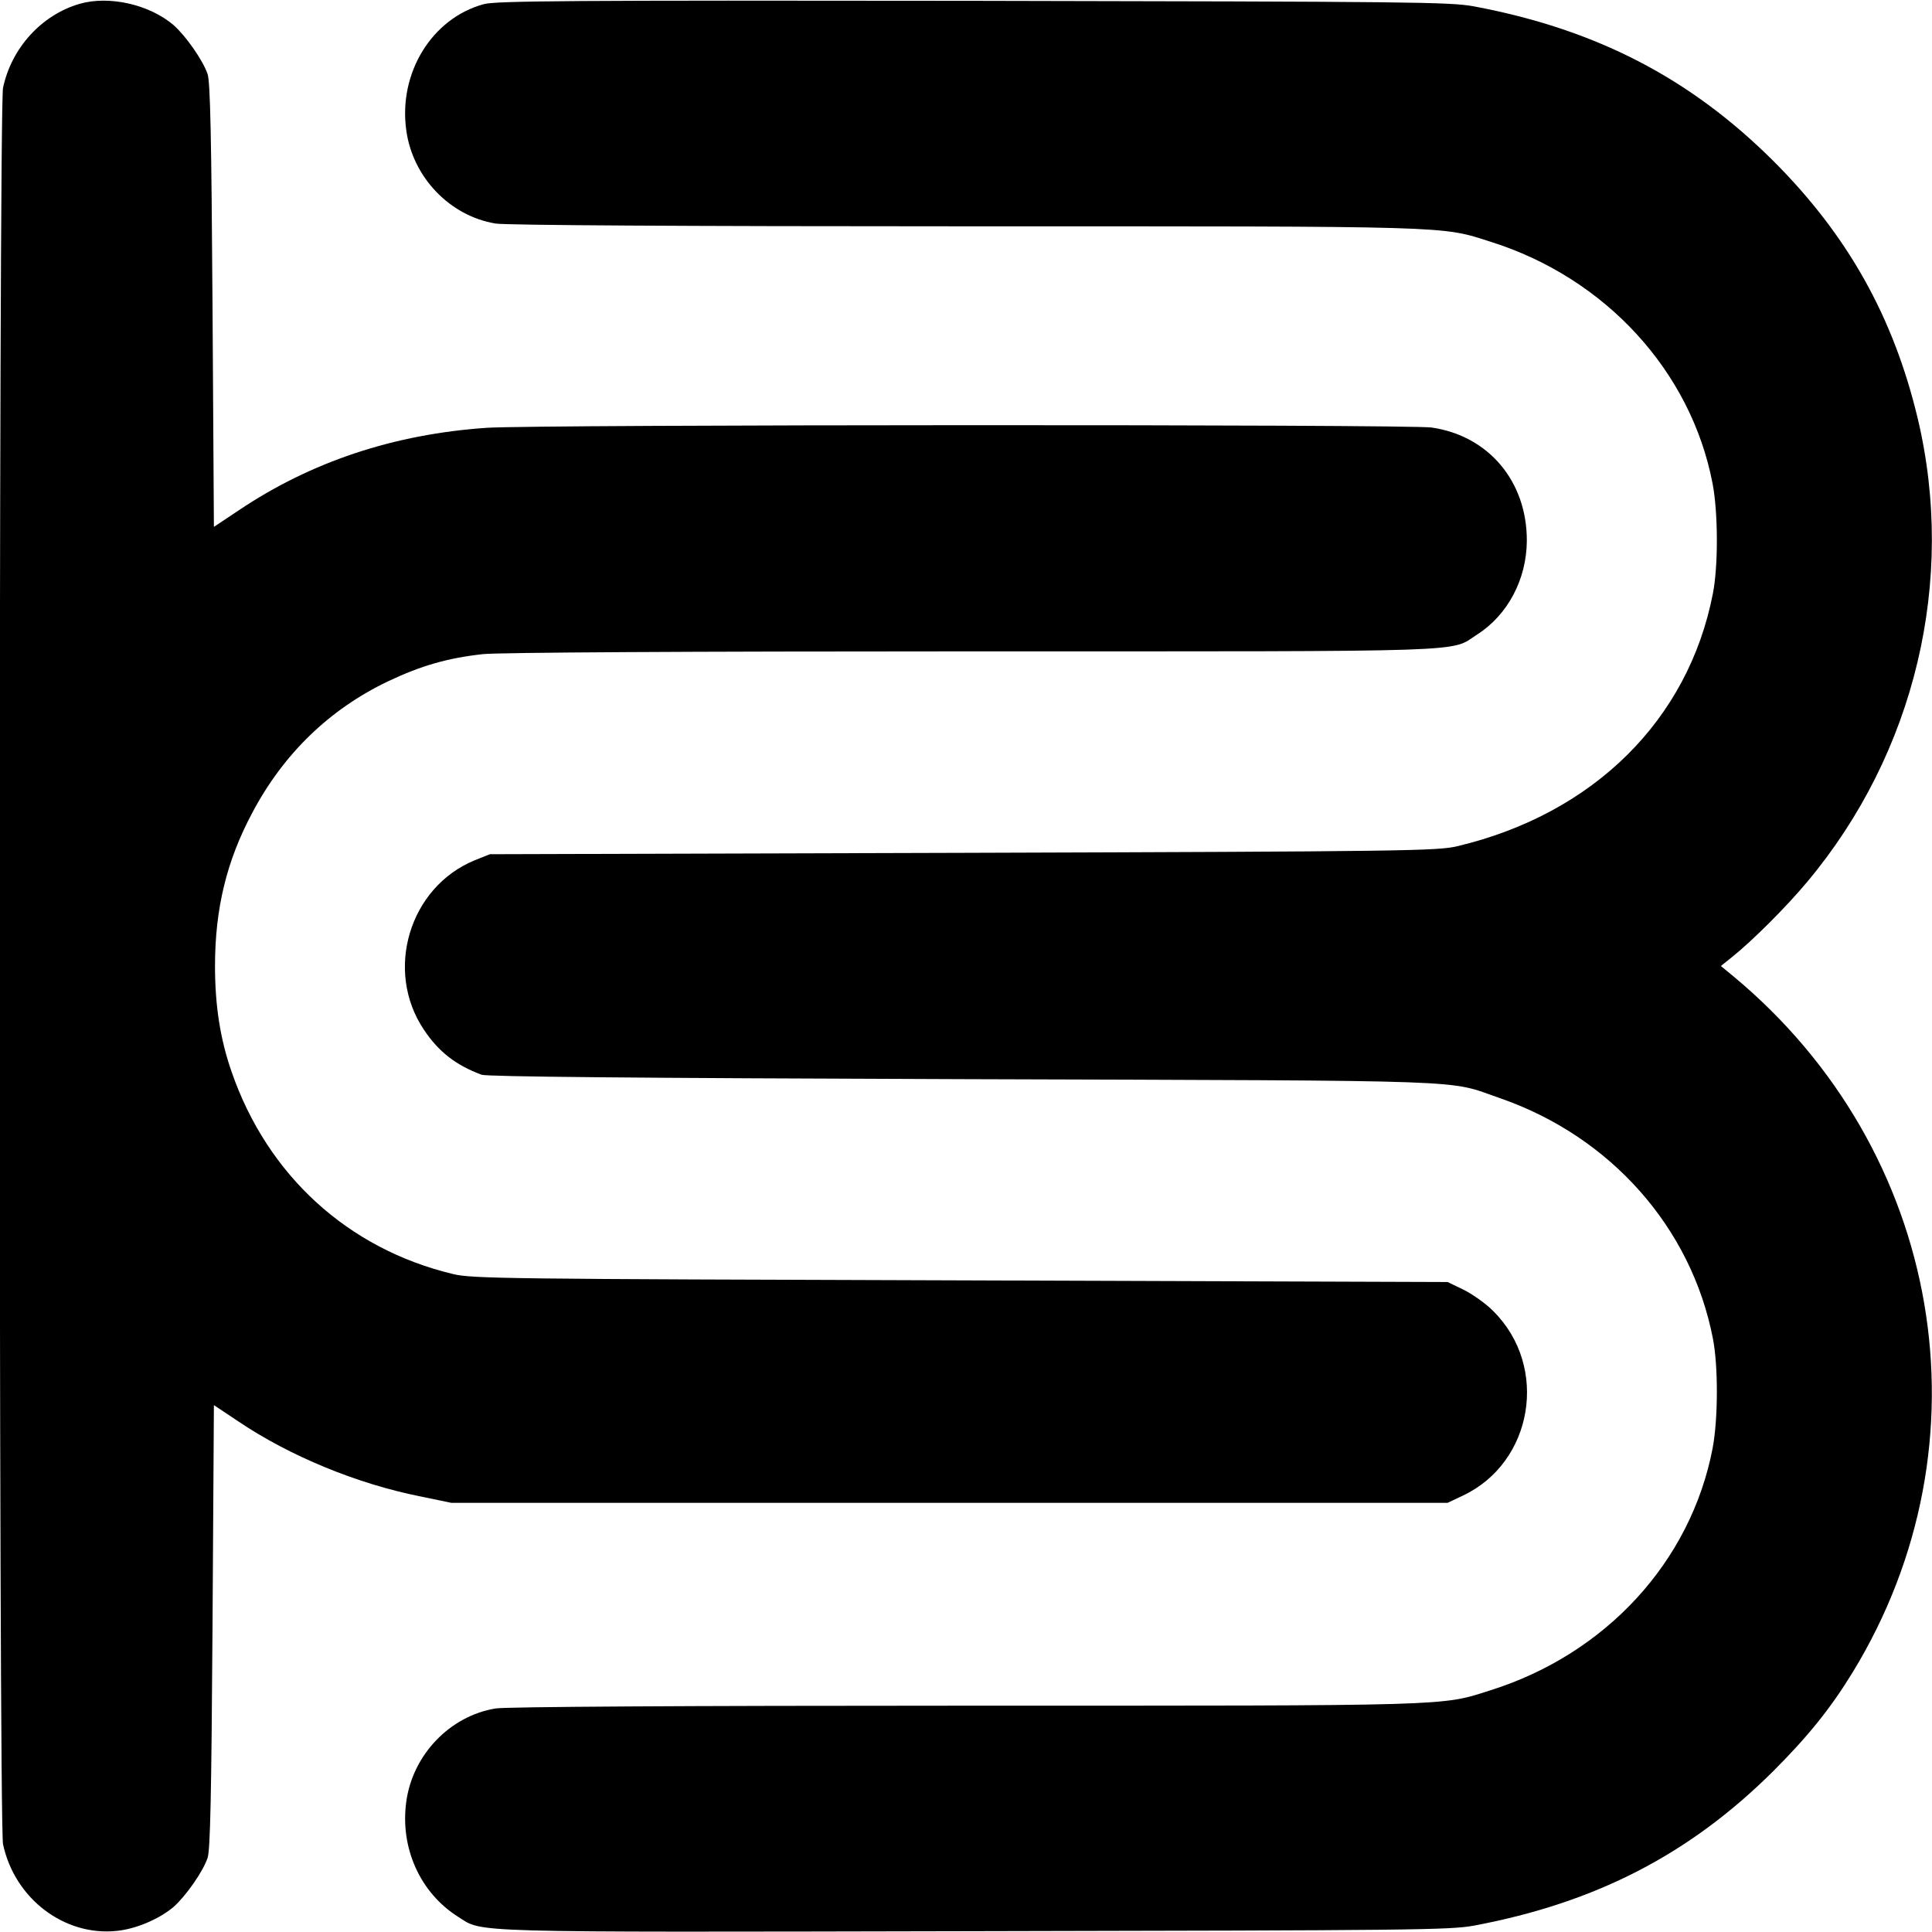
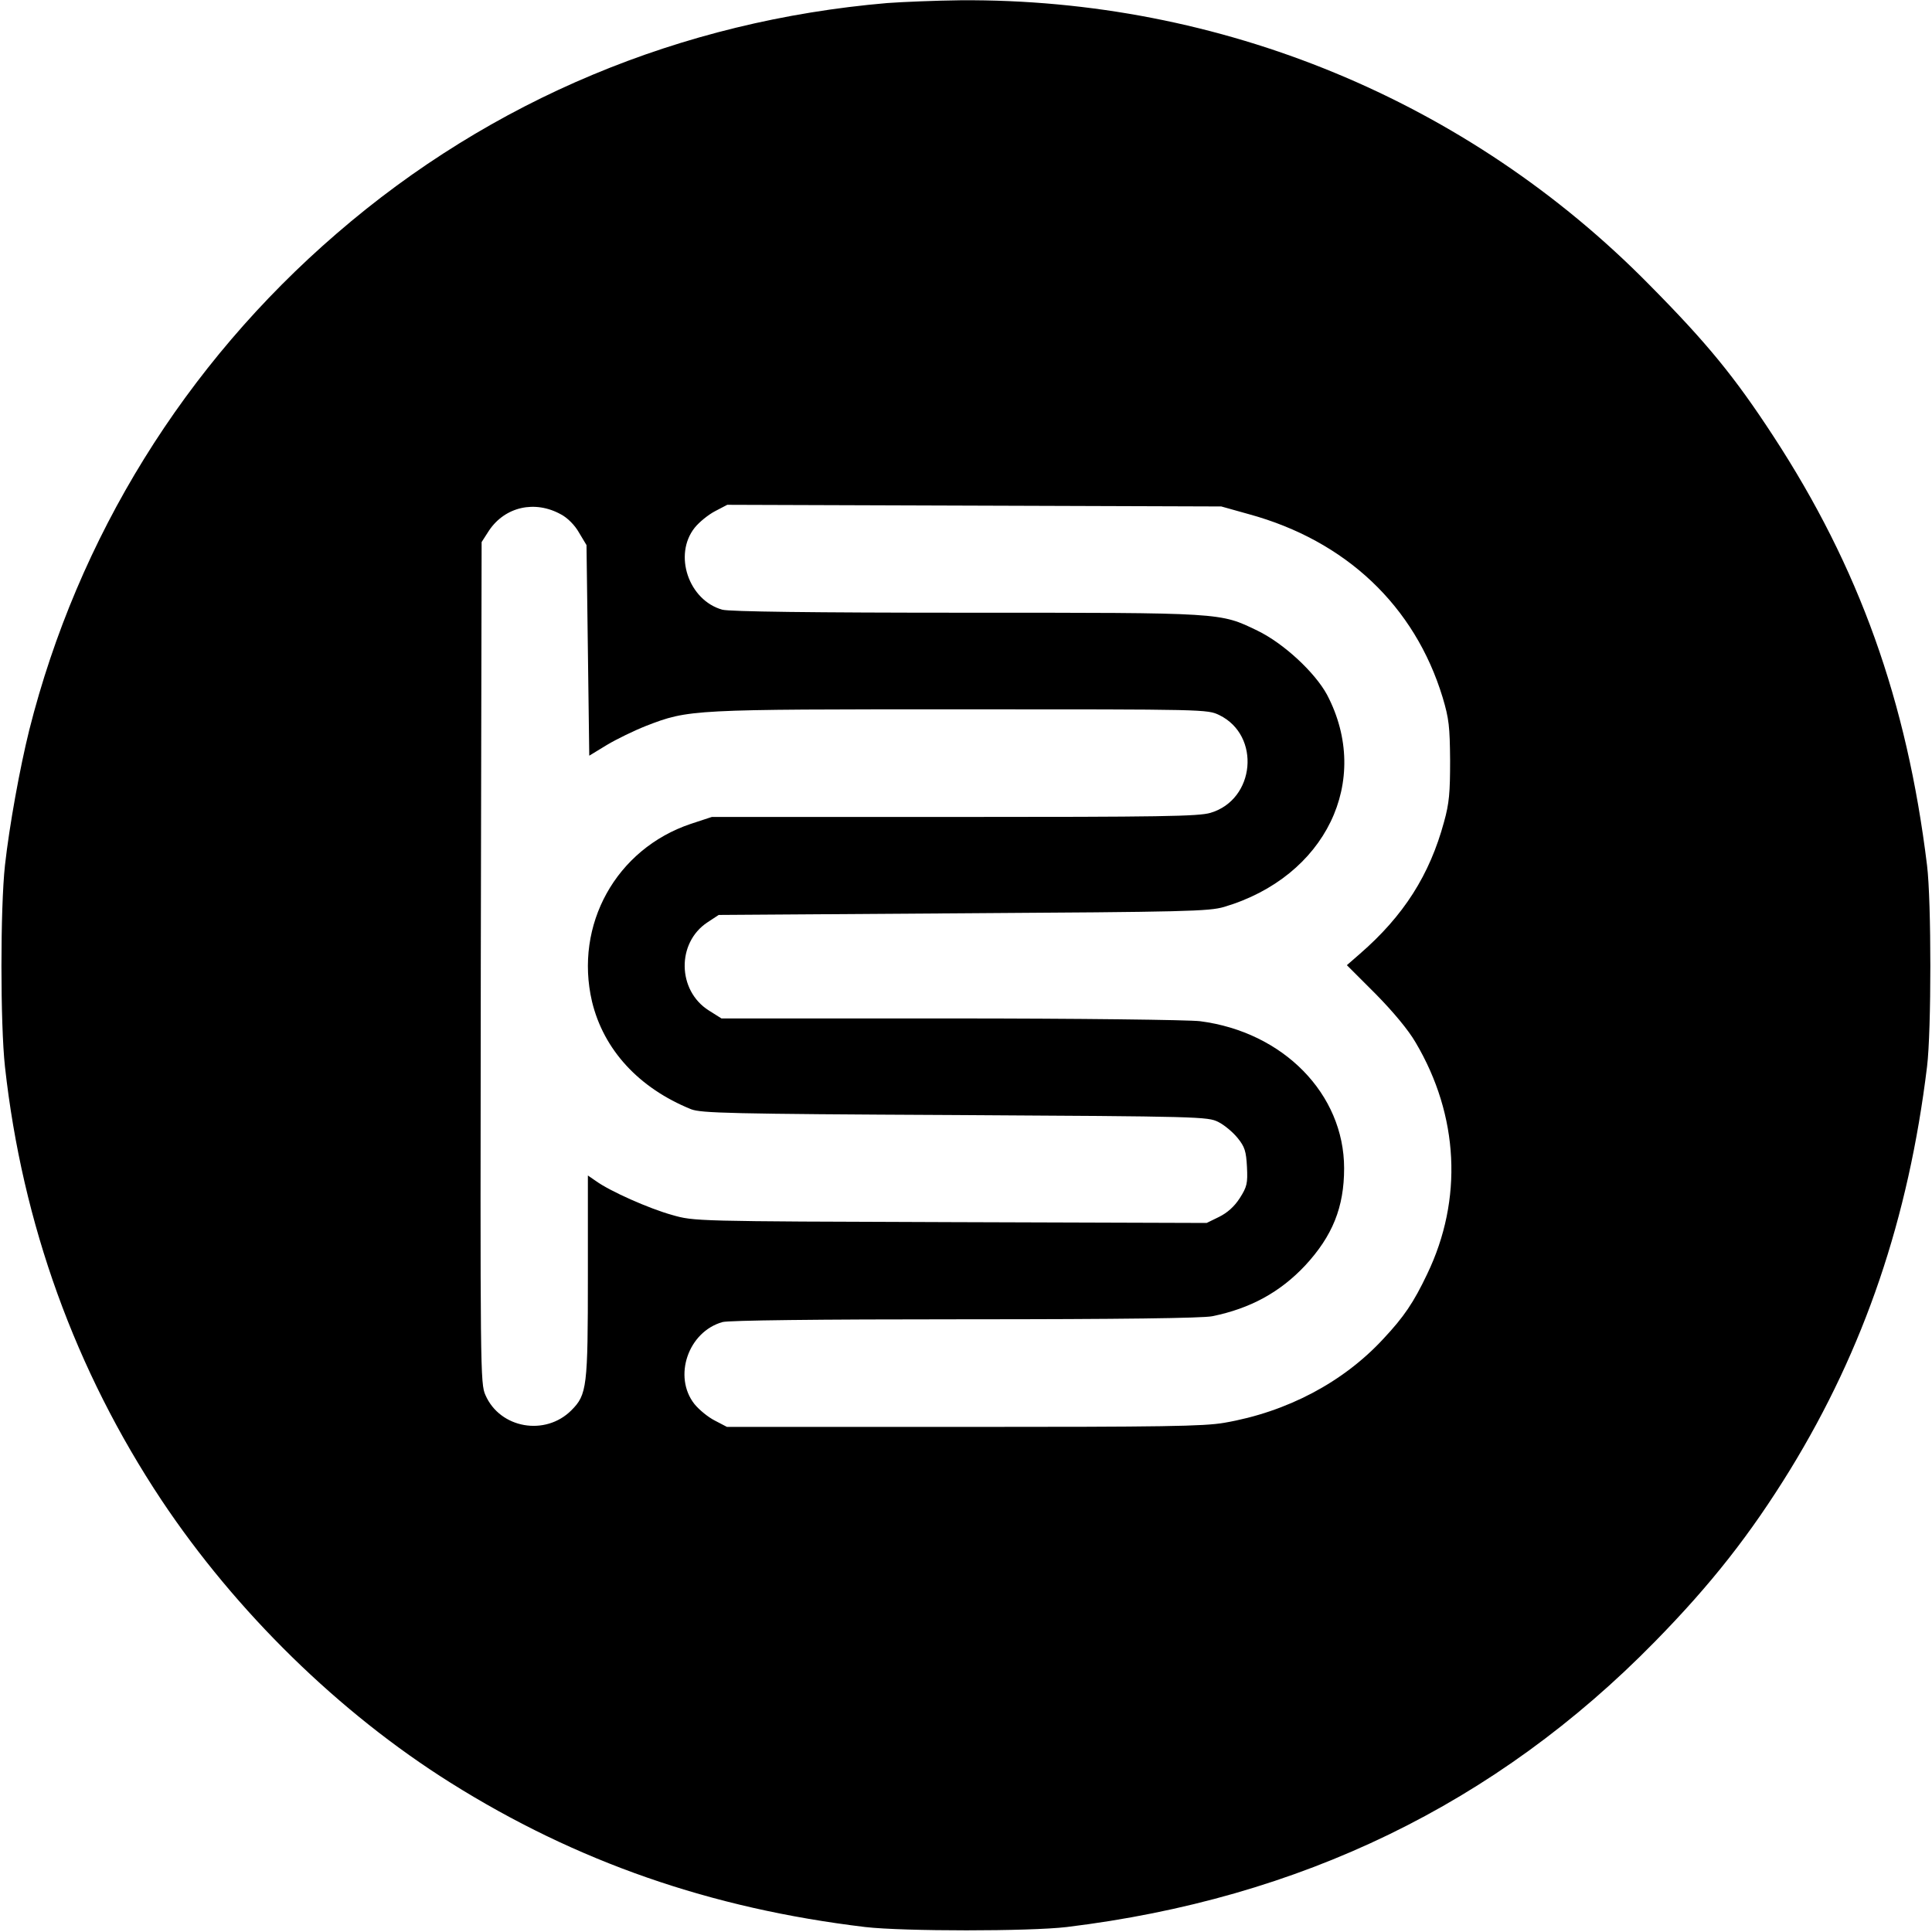
<svg xmlns="http://www.w3.org/2000/svg" version="1.0" width="700pt" height="700pt" viewBox="0 0 700 700" preserveAspectRatio="xMidYMid meet">
  <g transform="translate(0,700) scale(0.1,-0.1)" fill="#000000" stroke="none">
-     <path d="M288 6986 c-137 -40 -246 -159 -277 -304 -16 -76 -16 -6288 0 -6364 42 -197 222 -334 412 -314 70 7 154 43 206 87 44 39 106 127 123 177 10 28 14 230 18 839 l5 802 90 -60 c186 -125 428 -225 659 -271 l111 -23 1805 0 1805 0 55 26 c255 120 313 467 111 668 -25 26 -73 60 -106 77 l-60 29 -1765 6 c-1646 5 -1770 6 -1839 23 -380 91 -672 357 -802 733 -41 118 -60 239 -60 383 0 207 42 381 135 555 113 214 280 375 491 476 120 57 217 85 345 99 59 6 732 10 1775 10 1847 0 1726 -4 1827 61 111 71 179 200 180 339 1 215 -138 381 -345 411 -84 12 -3243 11 -3423 -1 -337 -23 -637 -123 -899 -299 l-90 -60 -5 802 c-4 609 -8 811 -18 839 -17 50 -79 138 -123 177 -88 75 -234 108 -341 77z" />
-     <path d="M1753 6985 c-188 -51 -310 -249 -281 -457 23 -170 158 -311 324 -338 36 -6 683 -10 1699 -10 1784 0 1724 2 1906 -56 416 -131 726 -469 804 -876 20 -104 21 -298 1 -399 -89 -458 -433 -798 -926 -915 -70 -17 -190 -19 -1790 -24 l-1715 -5 -55 -22 c-237 -97 -328 -400 -184 -614 53 -80 117 -129 209 -163 21 -7 534 -12 1745 -16 1896 -6 1748 -1 1945 -69 401 -139 693 -469 771 -870 20 -101 19 -295 -1 -399 -79 -410 -386 -744 -804 -876 -182 -58 -122 -56 -1906 -56 -1016 0 -1663 -4 -1699 -10 -166 -27 -301 -168 -324 -338 -23 -167 50 -330 188 -417 92 -58 2 -56 1871 -52 1587 3 1721 4 1809 20 442 83 783 259 1086 561 125 125 207 227 286 356 509 832 328 1892 -432 2523 l-45 37 40 32 c75 60 198 183 273 273 391 467 540 1092 400 1680 -88 367 -253 662 -522 931 -303 302 -644 478 -1086 561 -88 16 -220 17 -1815 20 -1461 2 -1728 0 -1772 -12z" />
+     <path d="M3215 6989 c-748 -64 -1435 -351 -1995 -835 -551 -475 -938 -1101 -1114 -1799 -34 -137 -72 -346 -88 -490 -17 -155 -17 -575 0 -730 63 -570 255 -1100 567 -1570 270 -405 644 -771 1047 -1024 457 -287 944 -456 1503 -523 139 -16 595 -16 730 0 847 103 1555 446 2131 1034 204 208 346 389 490 623 269 439 429 910 496 1460 16 130 16 600 0 730 -73 596 -246 1079 -557 1555 -139 213 -239 336 -449 548 -657 668 -1554 1038 -2496 1031 -91 -1 -210 -6 -265 -10z m-1182 -1853 c23 -12 50 -39 65 -66 l27 -45 5 -381 5 -382 64 39 c35 21 99 52 142 69 155 60 164 60 1142 60 890 0 891 0 935 -21 151 -74 130 -306 -32 -354 -42 -13 -183 -15 -929 -15 l-878 0 -76 -25 c-271 -91 -423 -366 -358 -644 42 -174 169 -313 359 -390 37 -14 138 -17 956 -21 890 -5 916 -6 954 -25 22 -11 53 -37 70 -58 26 -32 31 -48 34 -105 3 -60 0 -72 -26 -113 -20 -31 -45 -53 -75 -68 l-45 -22 -928 3 c-928 3 -929 3 -1009 26 -83 23 -225 86 -276 123 l-29 20 0 -361 c0 -406 -3 -433 -60 -490 -94 -94 -258 -66 -311 55 -19 42 -19 82 -17 1567 l3 1524 27 42 c58 86 166 111 261 58z m2492 1 c351 -96 601 -332 702 -664 23 -77 26 -106 27 -228 0 -116 -3 -155 -22 -223 -52 -192 -146 -340 -305 -478 l-47 -41 104 -104 c64 -65 119 -131 145 -176 157 -265 172 -569 42 -839 -49 -103 -84 -155 -159 -235 -145 -157 -349 -265 -576 -304 -75 -13 -223 -15 -945 -15 l-857 0 -44 23 c-24 12 -57 39 -74 60 -78 99 -23 262 102 297 24 6 331 10 879 10 564 0 860 4 895 11 138 28 246 87 337 184 99 107 141 211 141 352 0 269 -220 494 -522 533 -41 5 -442 10 -904 10 l-830 0 -46 29 c-114 72 -117 245 -5 319 l41 27 885 6 c808 5 891 7 946 23 368 109 537 457 373 769 -44 81 -157 186 -252 232 -137 66 -120 65 -1056 65 -558 0 -858 4 -883 11 -122 34 -178 199 -100 297 16 20 49 47 74 60 l44 23 895 -3 895 -3 100 -28z" />
  </g>
</svg>
